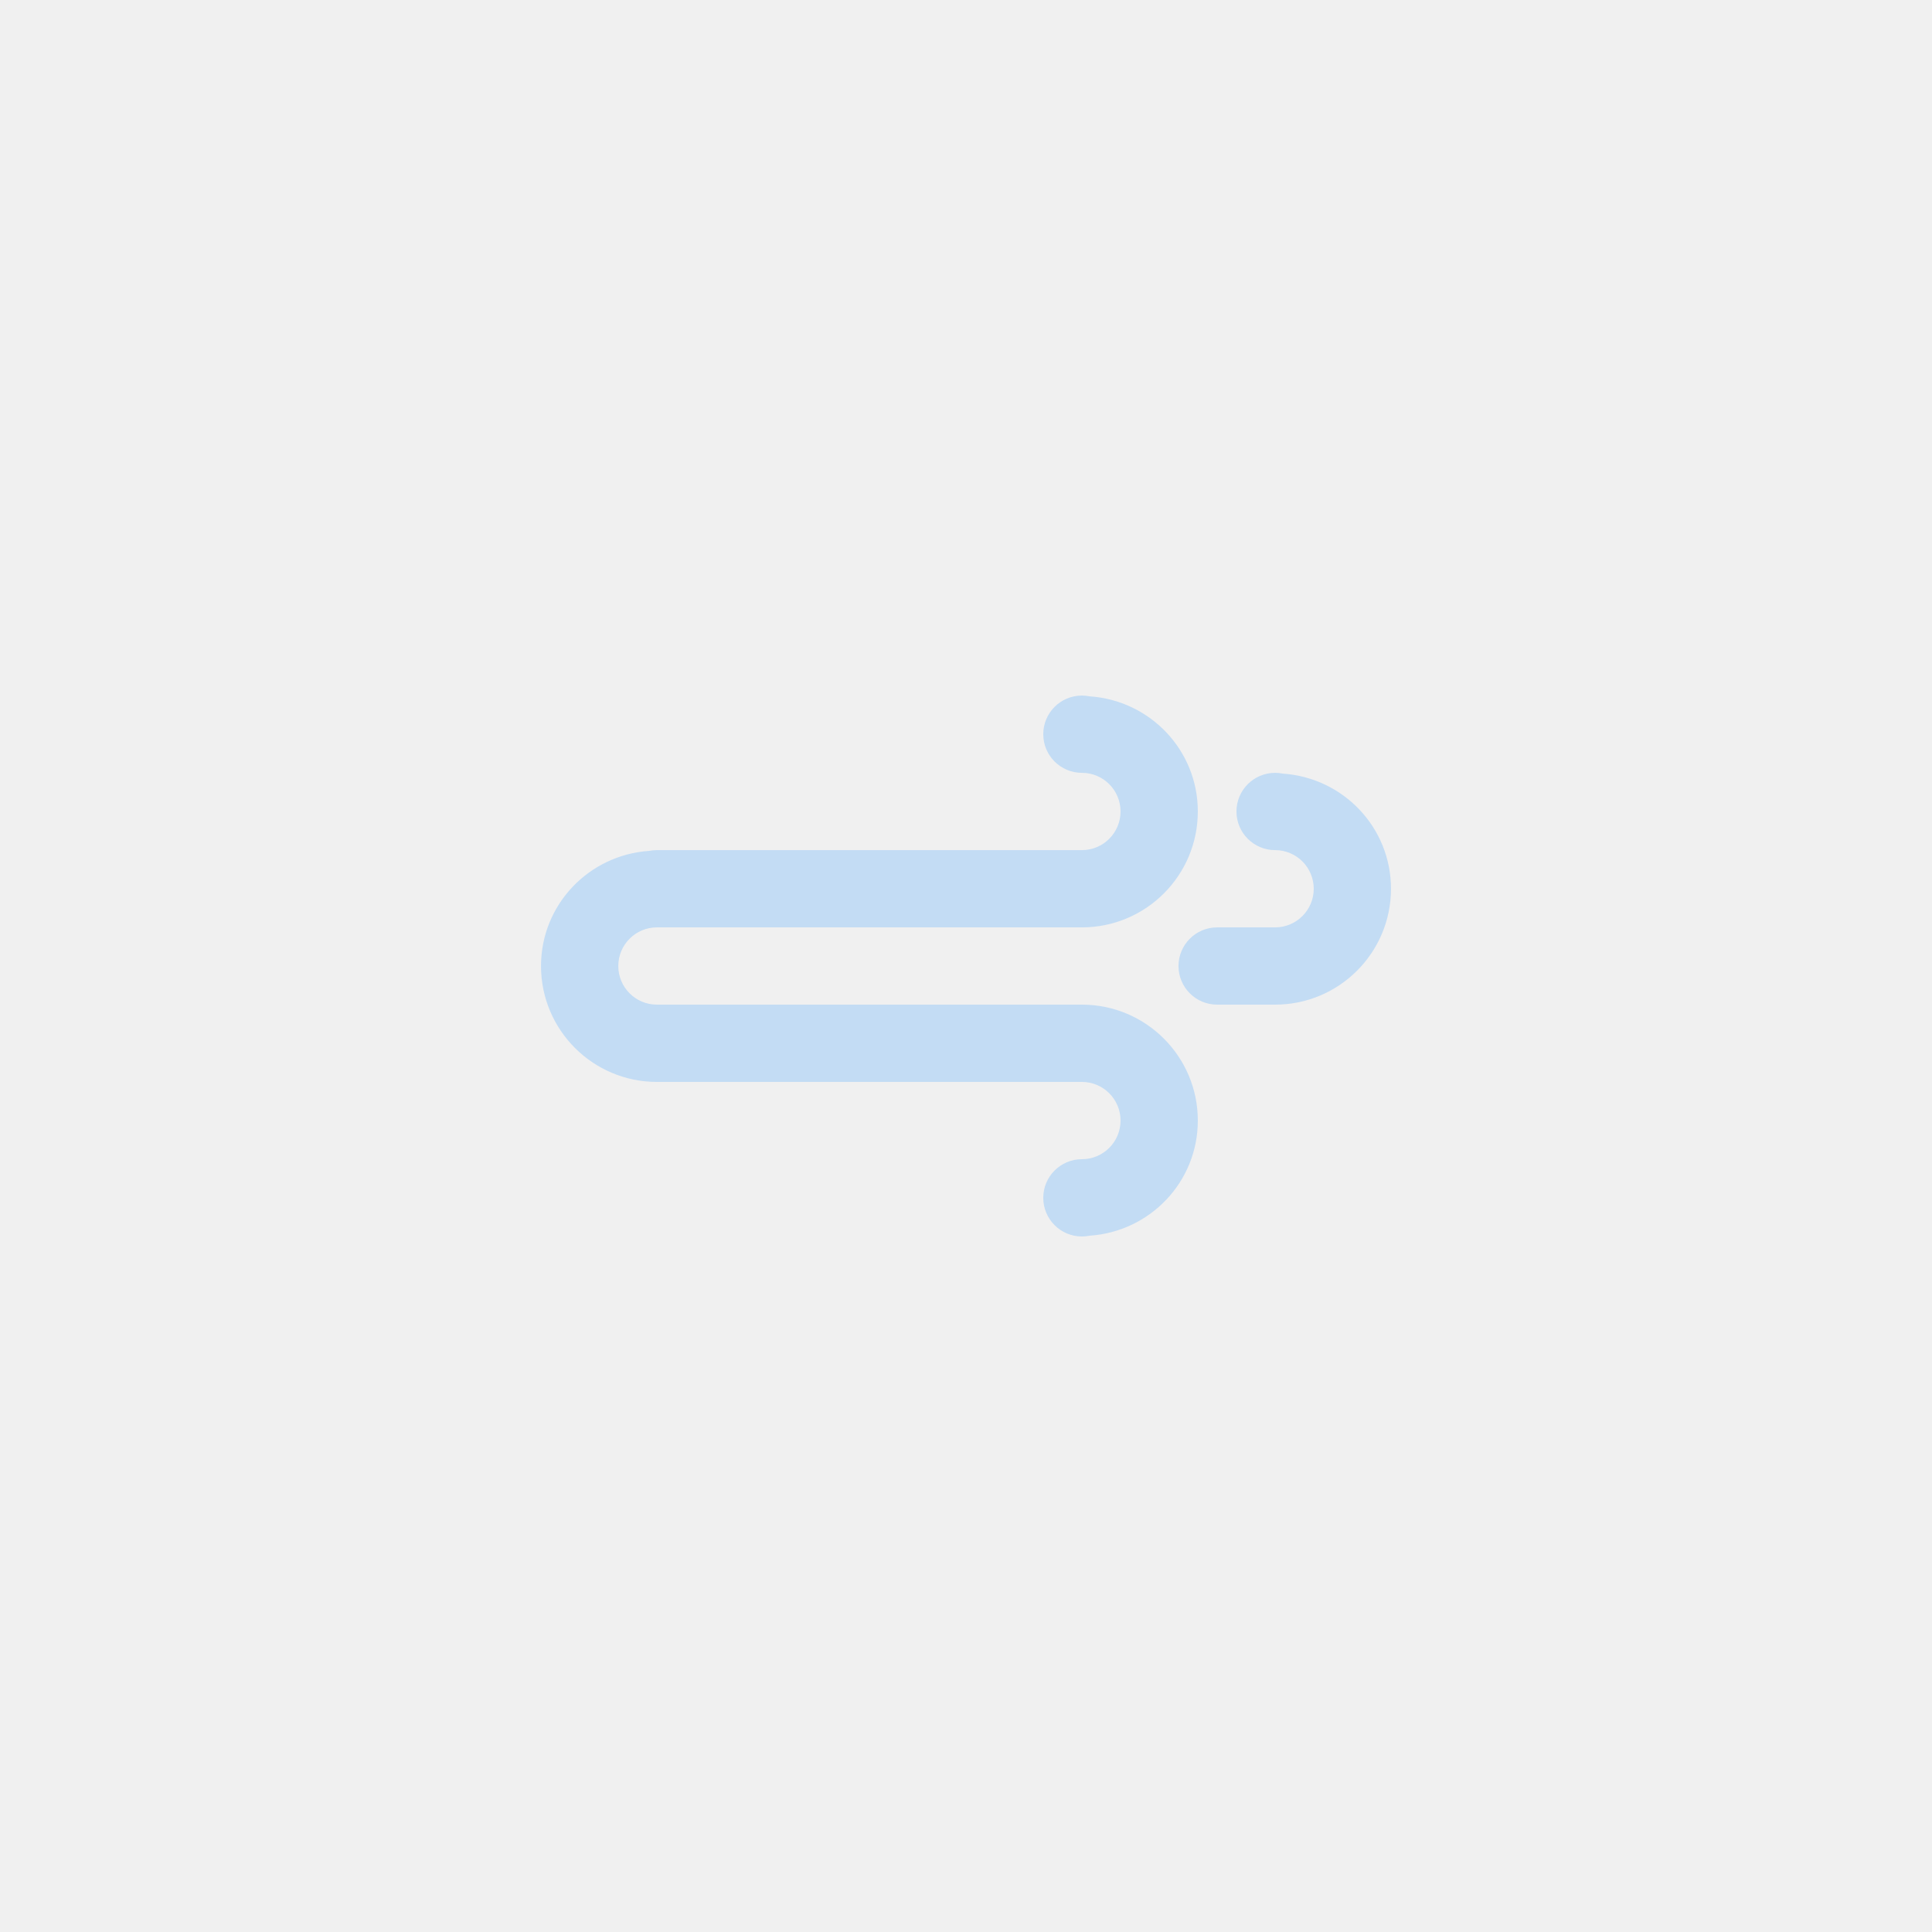
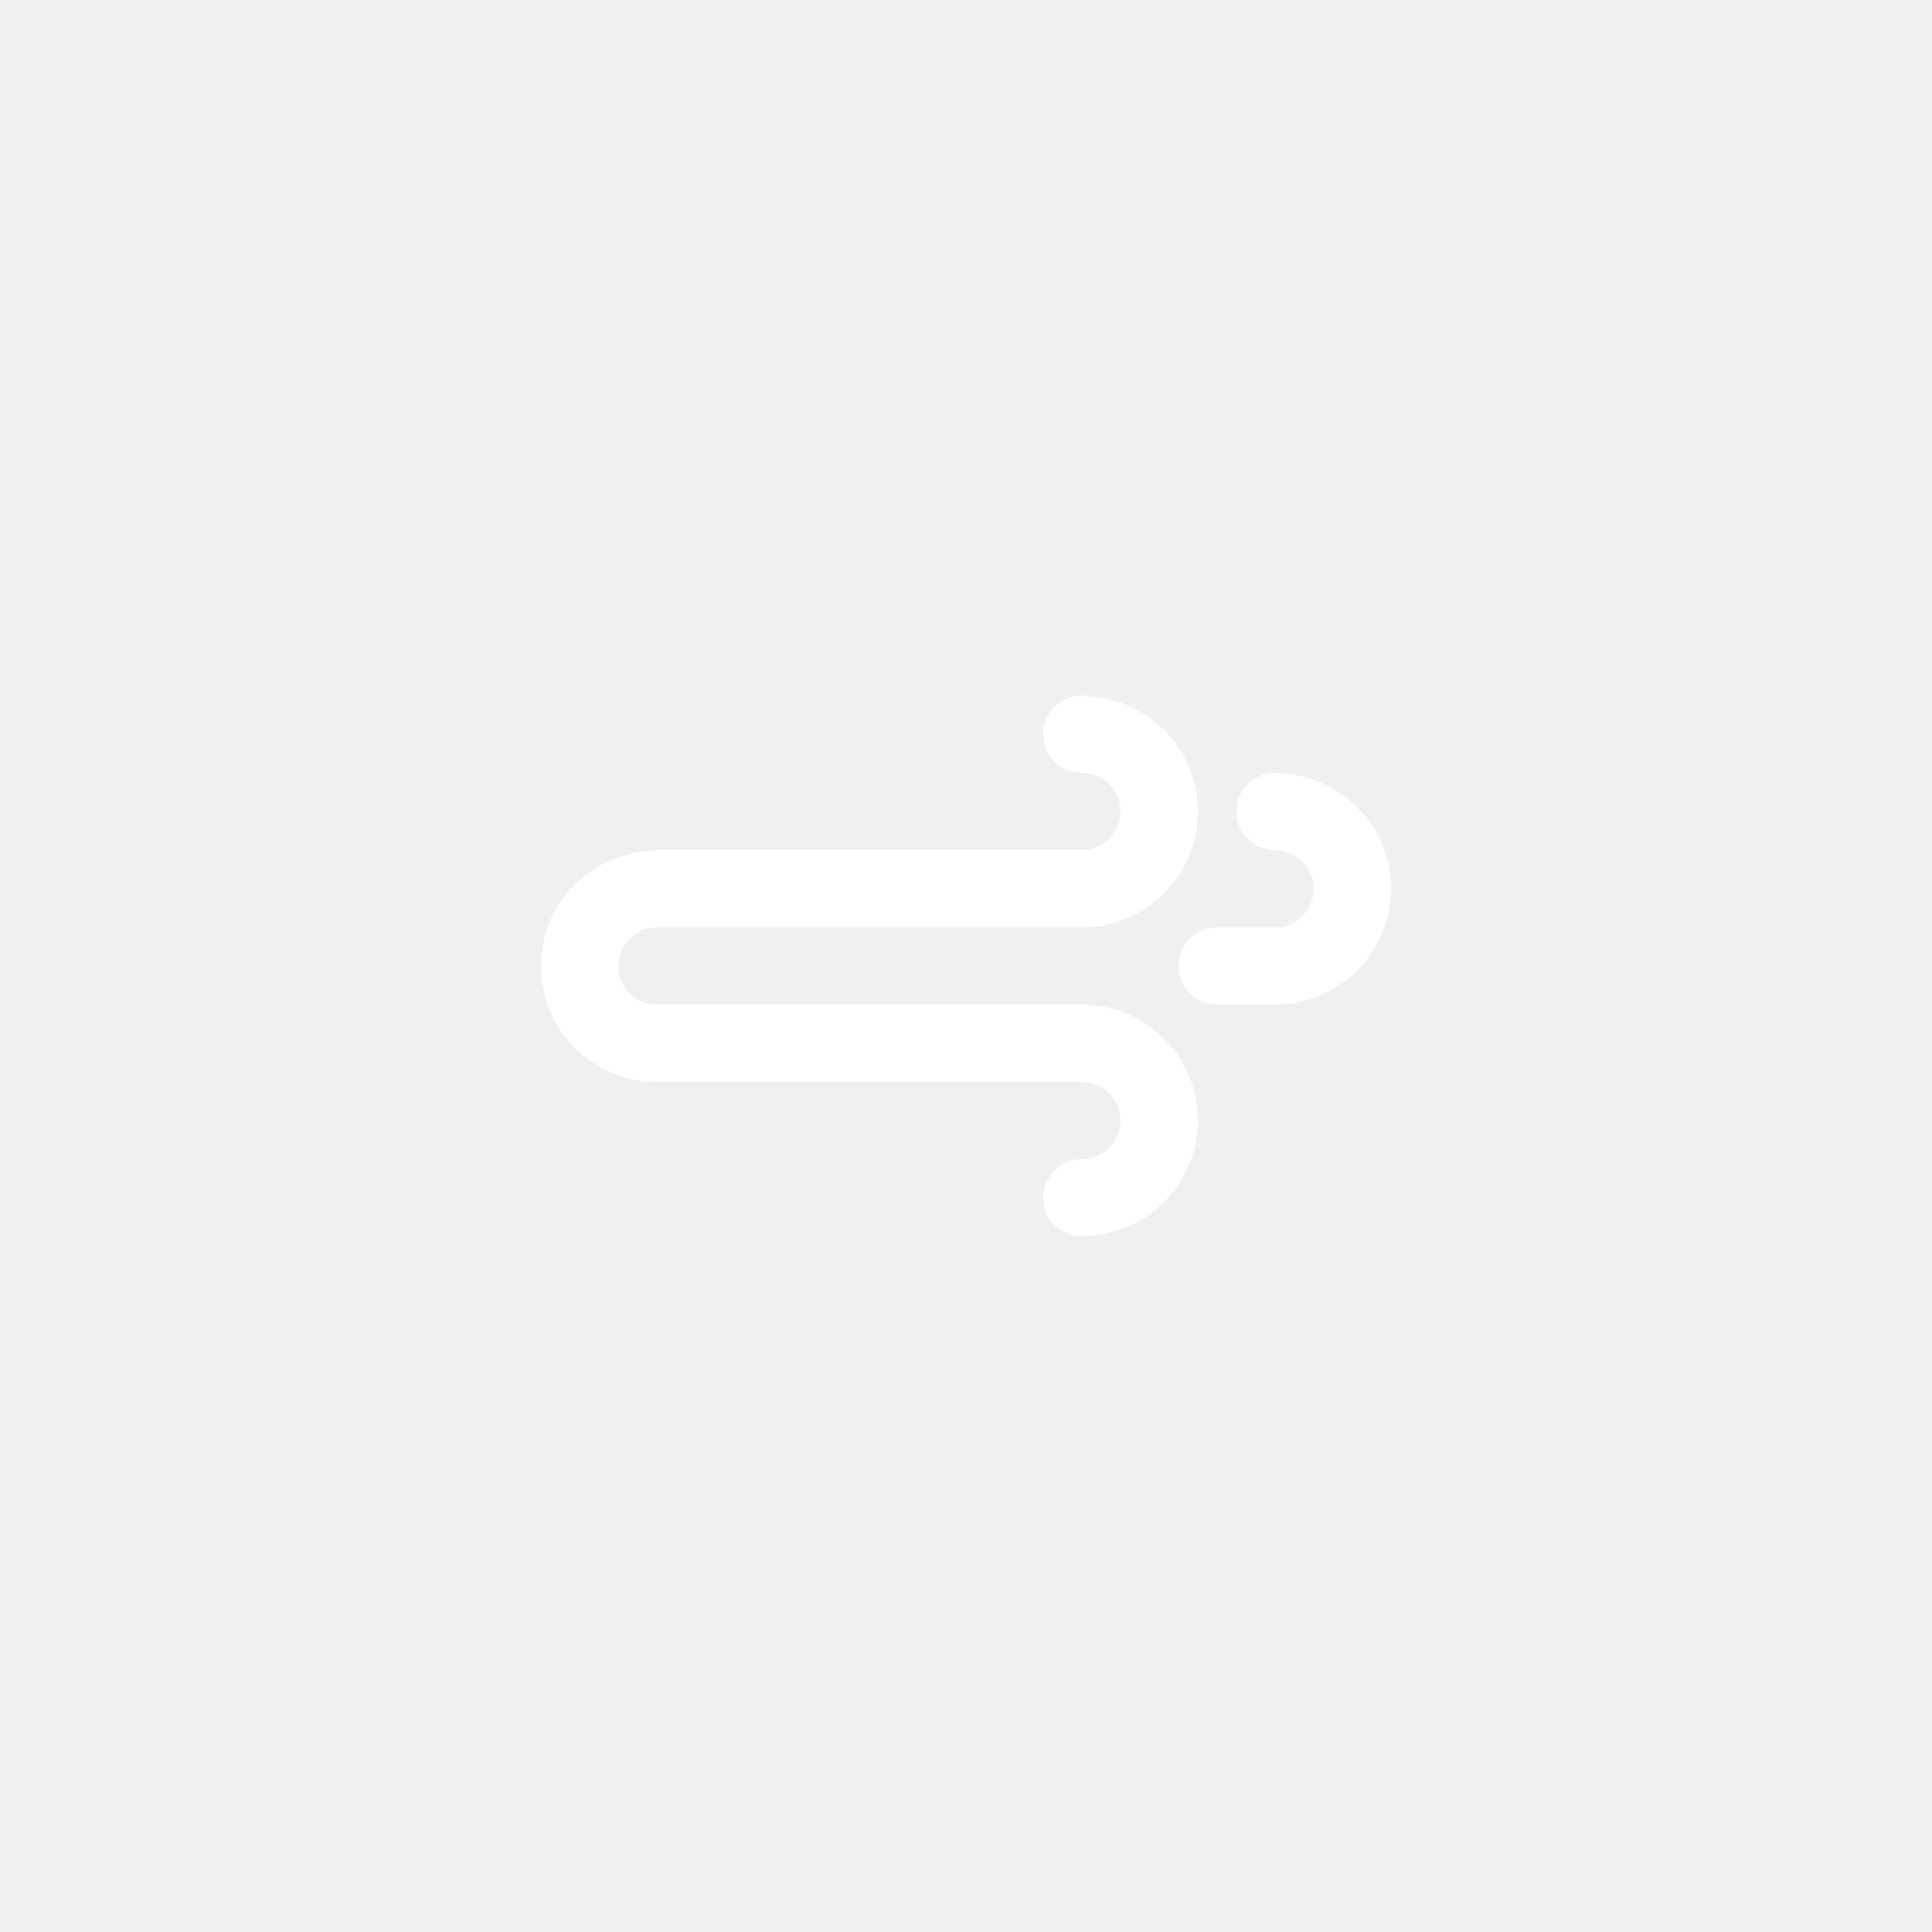
<svg xmlns="http://www.w3.org/2000/svg" version="1.1" id="Layer_1" x="0px" y="0px" width="100px" height="100px" viewBox="0 0 100 100" enable-background="new 0 0 100 100" xml:space="preserve">
-   <path fill-rule="evenodd" fill="#c3dcf4" clip-rule="evenodd" d="M65.999,52L65.999,52h-3c-1.105,0-2-0.895-2-1.999s0.895-2,2-2h3  c1.104,0,2-0.896,2-1.999c0-1.105-0.896-2-2-2c-1.105,0-2-0.896-2-2s0.895-2,2-2c0.137,0,0.271,0.014,0.402,0.041  c3.121,0.211,5.596,2.783,5.596,5.959C71.997,49.314,69.312,52,65.999,52z M55.999,48.001h-2h-6.998H34.002  c-1.104,0-1.999,0.896-1.999,2S32.898,52,34.002,52h2h3.999h3h4h3h3.998h2c3.314,0,6,2.687,6,6c0,3.176-2.475,5.748-5.596,5.959  C56.272,63.986,56.138,64,55.999,64c-1.104,0-2-0.896-2-2c0-1.105,0.896-2,2-2c1.105,0,2-0.896,2-2s-0.895-2-2-2h-2h-3.998h-3h-4h-3  h-3.999h-2c-3.313,0-5.999-2.686-5.999-5.999c0-3.175,2.475-5.747,5.596-5.959c0.131-0.026,0.266-0.04,0.403-0.04l0,0h12.999h6.998  h2c1.105,0,2-0.896,2-2s-0.895-2-2-2c-1.104,0-2-0.895-2-2c0-1.104,0.896-2,2-2c0.139,0,0.273,0.015,0.404,0.041  c3.121,0.211,5.596,2.783,5.596,5.959C61.999,45.314,59.313,48.001,55.999,48.001z" />
+   <path fill-rule="evenodd" fill="#ffffff" clip-rule="evenodd" d="M65.999,52L65.999,52h-3c-1.105,0-2-0.895-2-1.999s0.895-2,2-2h3  c1.104,0,2-0.896,2-1.999c0-1.105-0.896-2-2-2c-1.105,0-2-0.896-2-2s0.895-2,2-2c0.137,0,0.271,0.014,0.402,0.041  c3.121,0.211,5.596,2.783,5.596,5.959C71.997,49.314,69.312,52,65.999,52z M55.999,48.001h-2h-6.998H34.002  c-1.104,0-1.999,0.896-1.999,2S32.898,52,34.002,52h2h3.999h3h4h3h3.998h2c3.314,0,6,2.687,6,6c0,3.176-2.475,5.748-5.596,5.959  C56.272,63.986,56.138,64,55.999,64c-1.104,0-2-0.896-2-2c0-1.105,0.896-2,2-2c1.105,0,2-0.896,2-2s-0.895-2-2-2h-2h-3.998h-3h-4h-3  h-3.999h-2c-3.313,0-5.999-2.686-5.999-5.999c0-3.175,2.475-5.747,5.596-5.959c0.131-0.026,0.266-0.04,0.403-0.04l0,0h12.999h6.998  h2c1.105,0,2-0.896,2-2s-0.895-2-2-2c-1.104,0-2-0.895-2-2c0-1.104,0.896-2,2-2c0.139,0,0.273,0.015,0.404,0.041  c3.121,0.211,5.596,2.783,5.596,5.959C61.999,45.314,59.313,48.001,55.999,48.001z" />
</svg>
